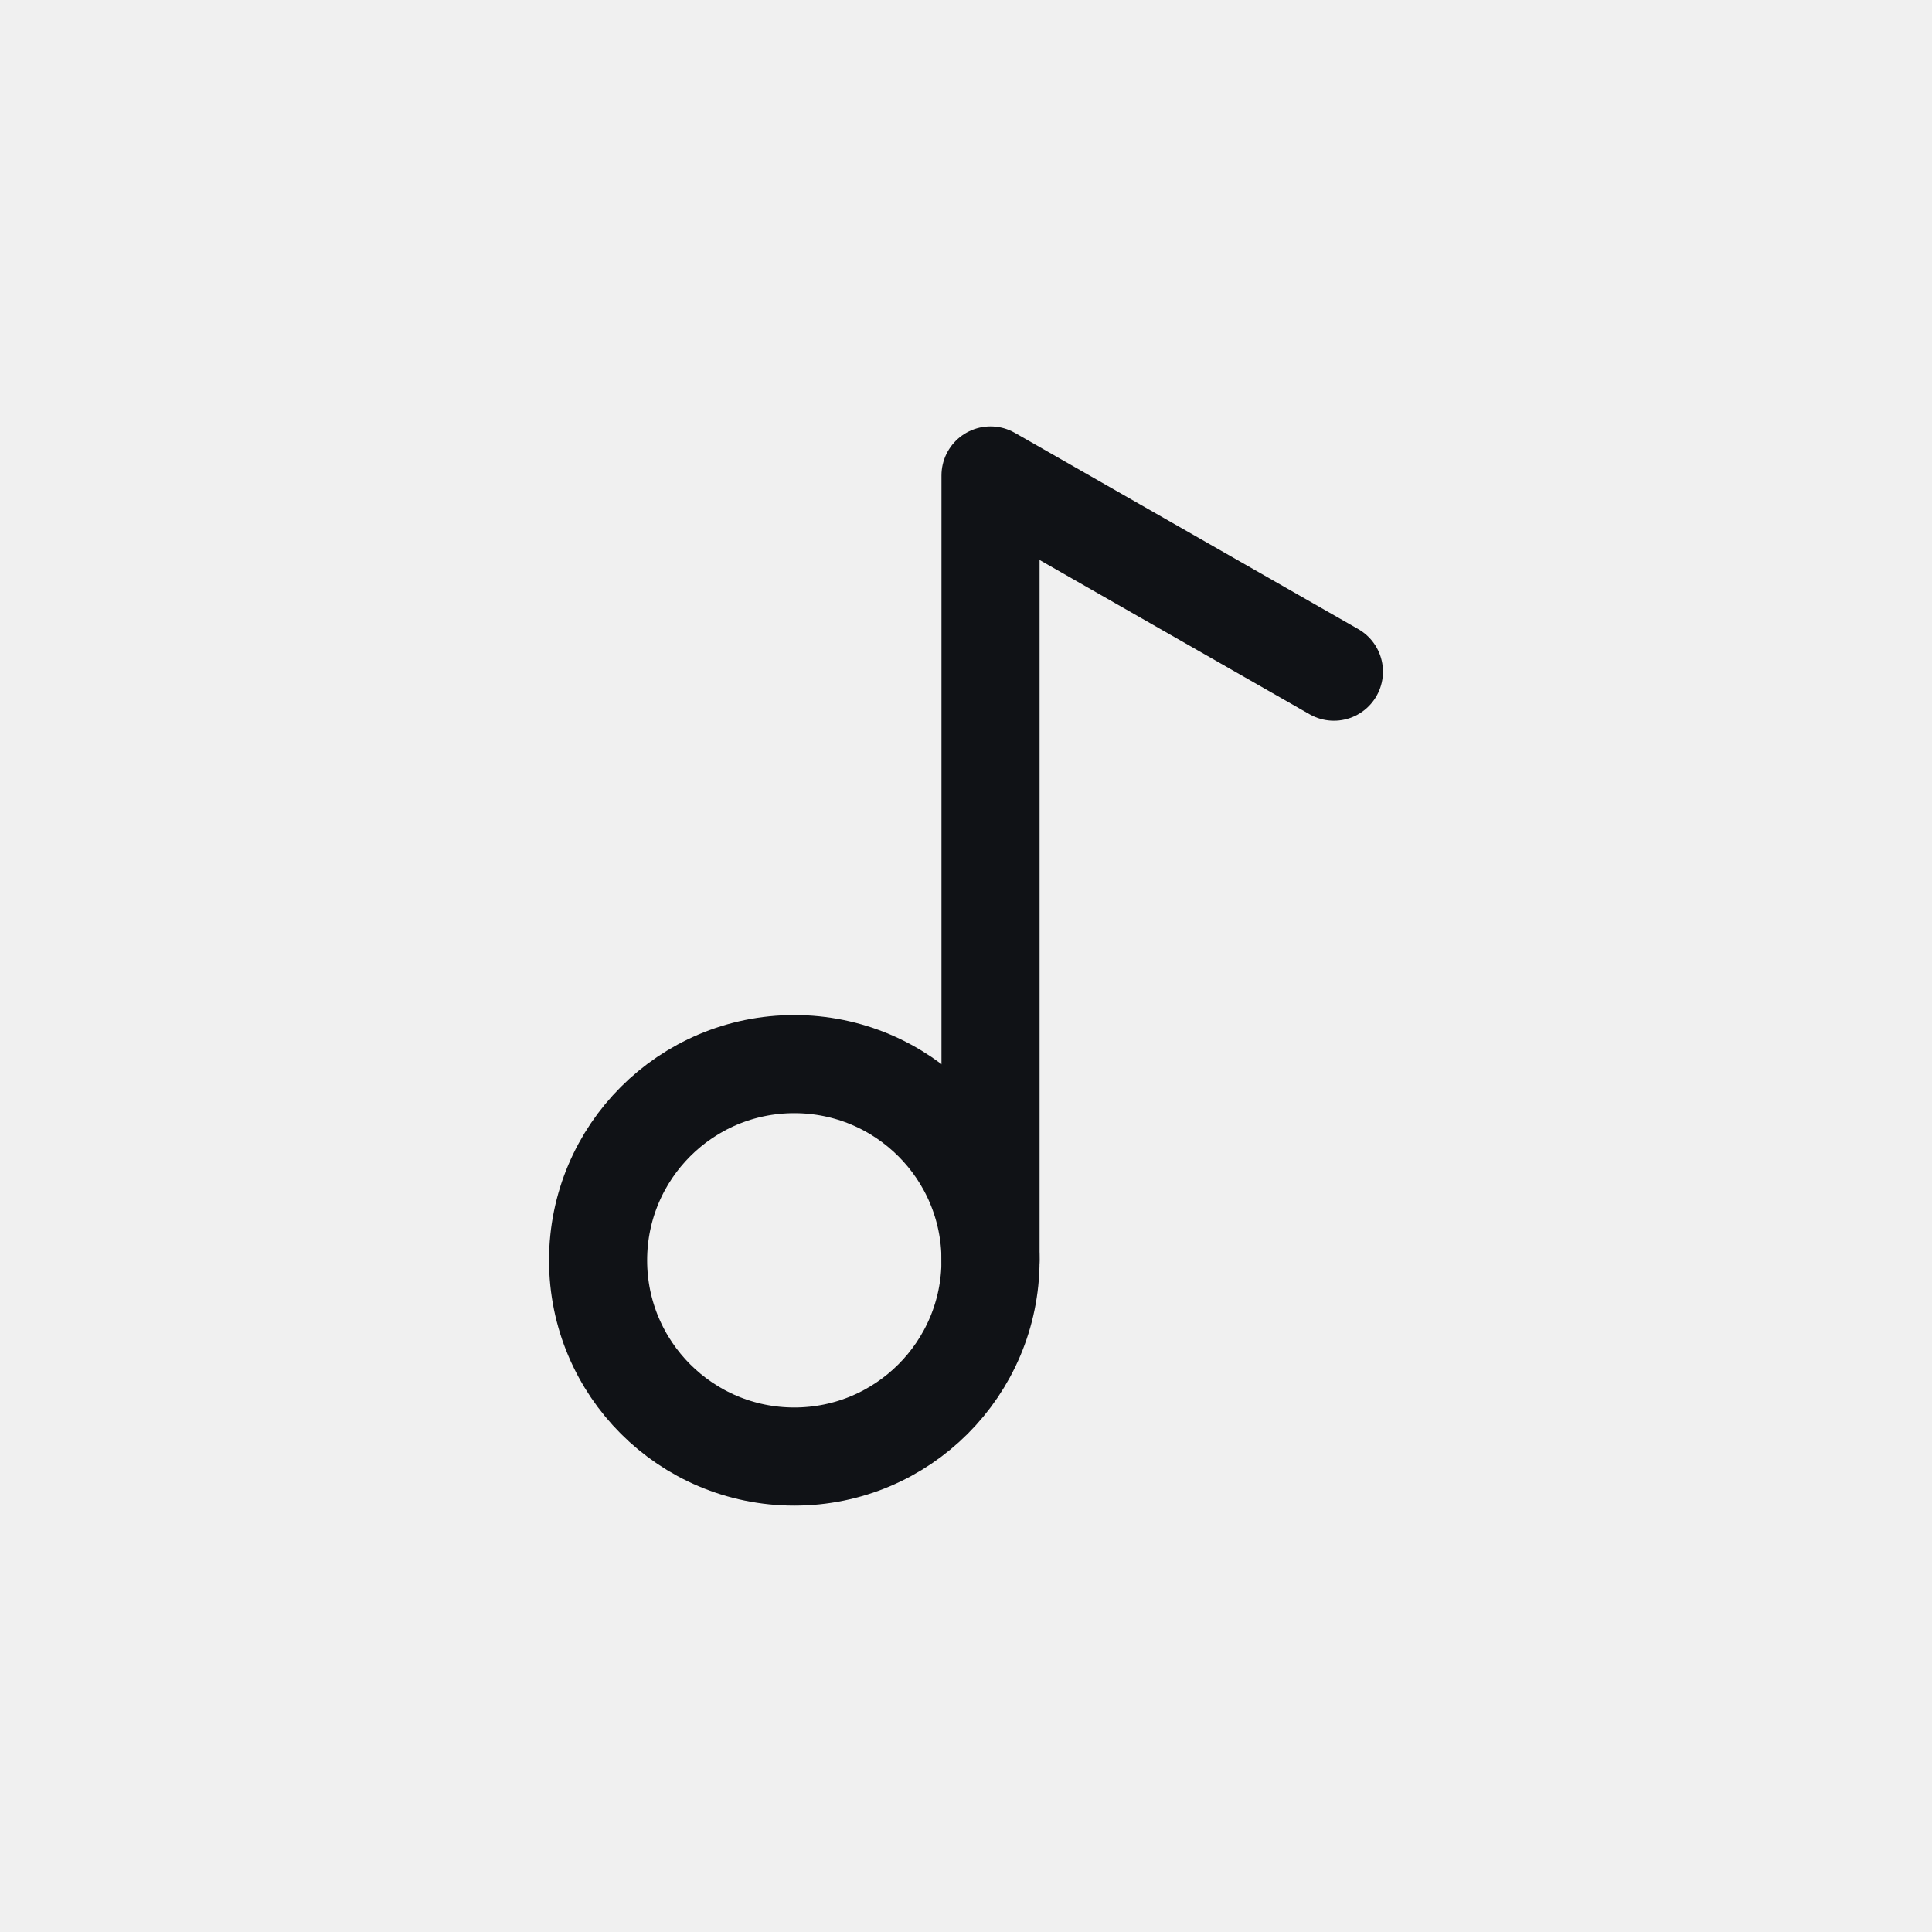
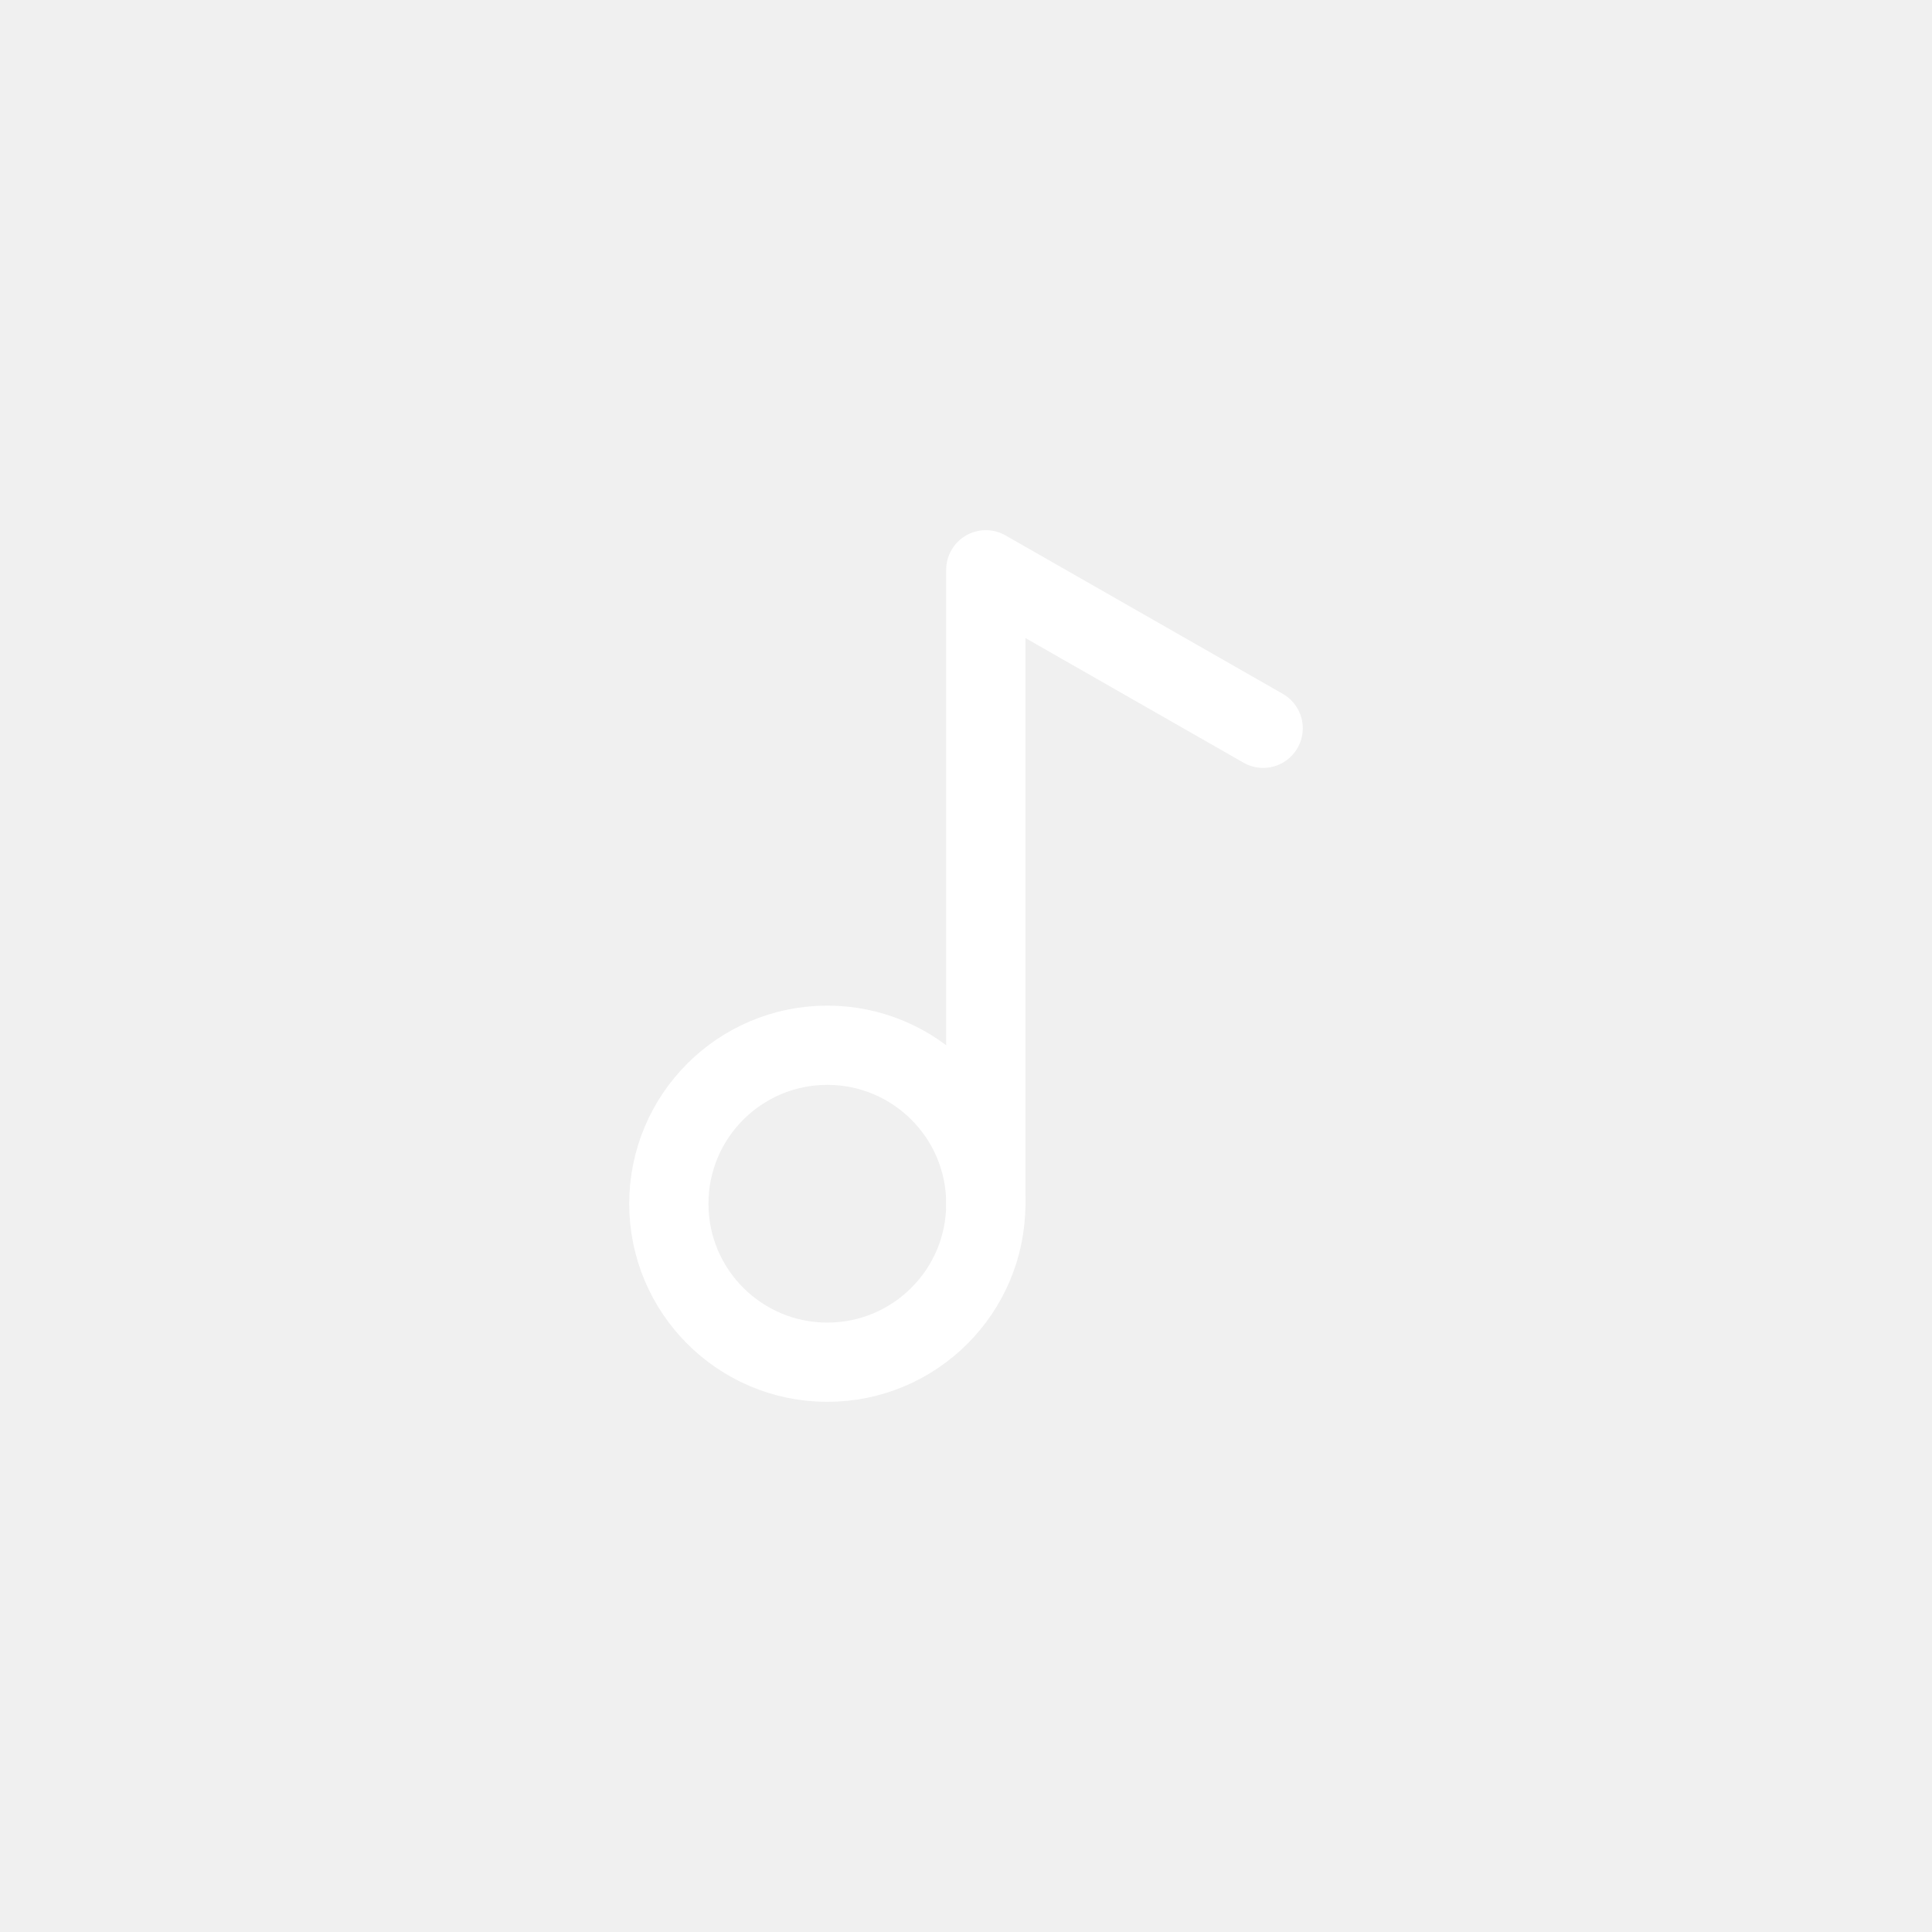
<svg xmlns="http://www.w3.org/2000/svg" width="1024" height="1024" viewBox="0 0 1024 1024" fill="none">
-   <g transform="translate(213 200) scale(26)" fill="none" stroke="#101216" stroke-width="2" stroke-linecap="round" stroke-linejoin="round">
+   <g transform="translate(270.5 260) scale(21)" fill="none" stroke="#ffffff" stroke-width="2" stroke-linecap="round" stroke-linejoin="round">
    <circle cx="8" cy="18" r="4" />
    <path d="M12 18V2l7 4" />
  </g>
</svg>
